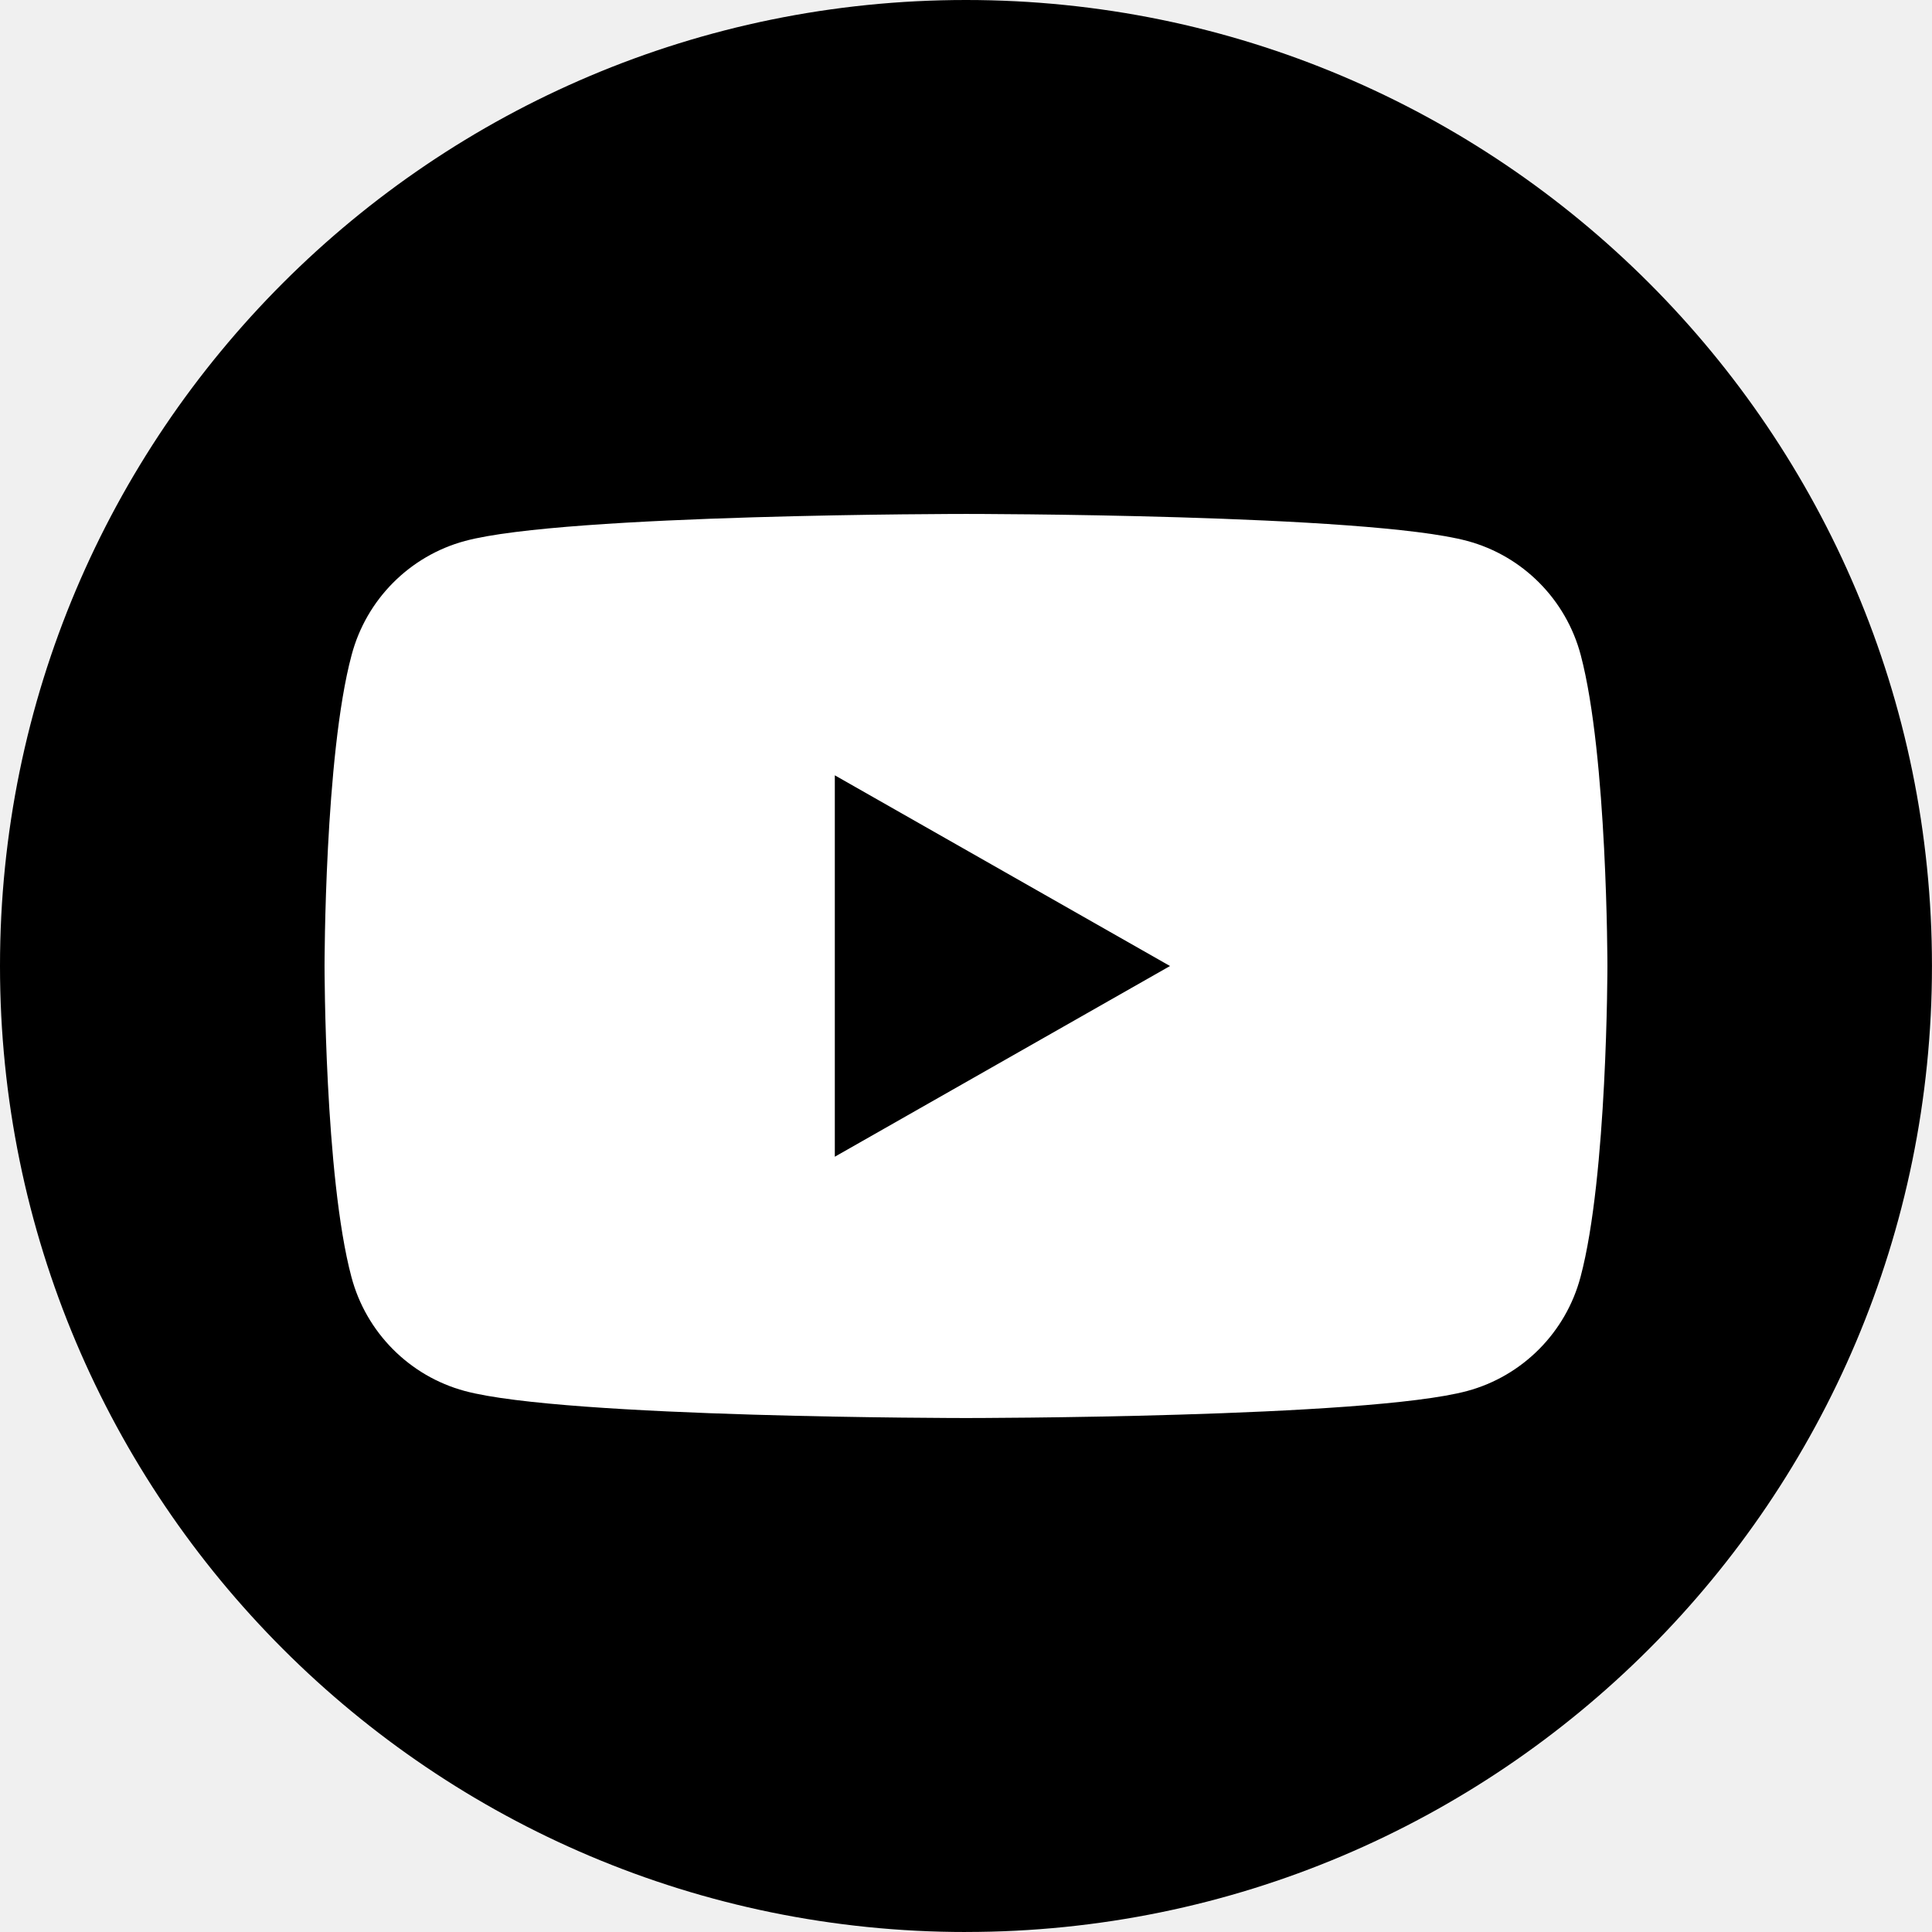
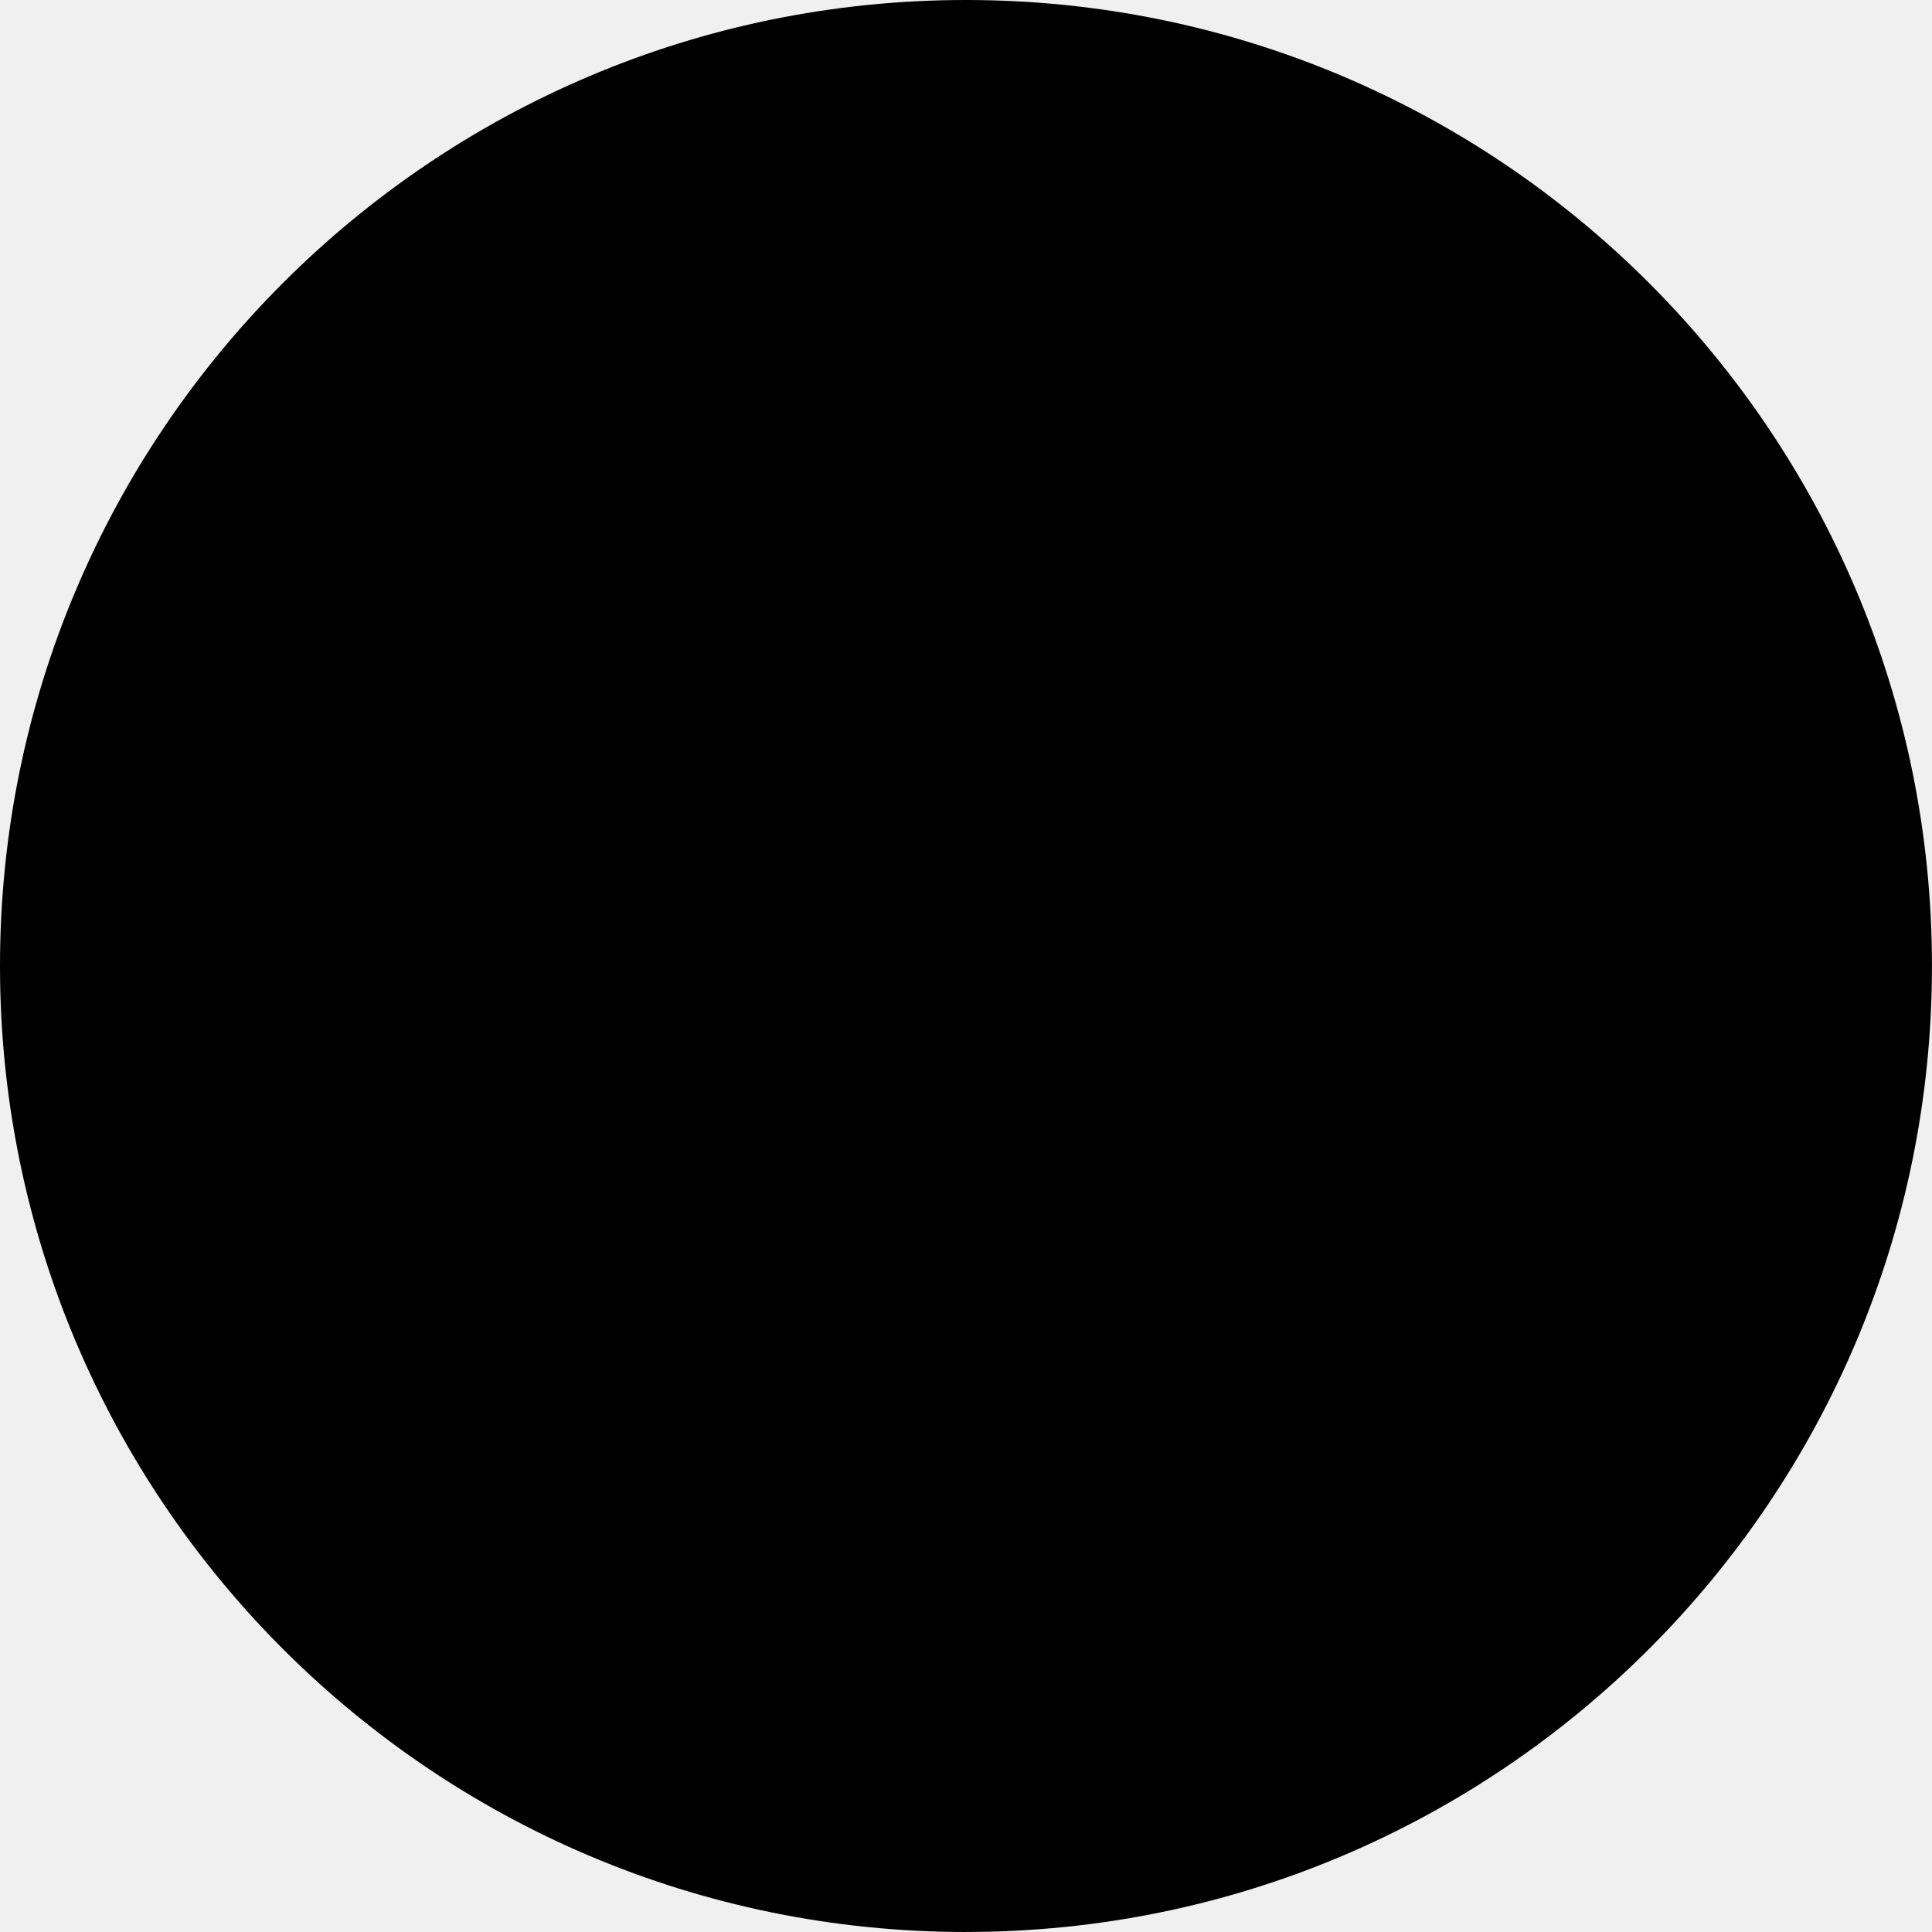
<svg xmlns="http://www.w3.org/2000/svg" id="Layer_2" viewBox="0 0 511.71 511.71">
  <defs>
-     <style>
-       .cls-1 {
-         fill: #fff;
-       }
-     </style>
  </defs>
  <g id="Layer_2-2" data-name="Layer_2">
    <g>
      <path d="M255.85,511.71C114.57,511.71,0,397.13,0,255.85S114.57,0,255.85,0s255.85,114.57,255.85,255.85-114.57,255.85-255.85,255.85Z" />
-       <path class="cls-1" d="M418.68,173.52c-3.89-14.74-15.4-26.3-30.04-30.24-26.51-7.16-132.74-7.16-132.74-7.16,0,0-106.28,0-132.74,7.16-14.63,3.94-26.15,15.5-30.04,30.24-7.16,26.66-7.16,82.33-7.16,82.33,0,0,0,55.67,7.11,82.33,3.89,14.74,15.4,26.3,30.04,30.24,26.51,7.16,132.74,7.16,132.74,7.16,0,0,106.28,0,132.74-7.16,14.63-3.94,26.15-15.5,30.04-30.24,7.11-26.66,7.11-82.33,7.11-82.33,0,0,0-55.67-7.06-82.33h0ZM221.11,306.36v-101.01l88.78,50.51-88.78,50.51Z" />
+       <path d="M418.68,173.52c-3.89-14.74-15.4-26.3-30.04-30.24-26.51-7.16-132.74-7.16-132.74-7.16,0,0-106.28,0-132.74,7.16-14.63,3.94-26.15,15.5-30.04,30.24-7.16,26.66-7.16,82.33-7.16,82.33,0,0,0,55.67,7.11,82.33,3.89,14.74,15.4,26.3,30.04,30.24,26.51,7.16,132.74,7.16,132.74,7.16,0,0,106.28,0,132.74-7.16,14.63-3.94,26.15-15.5,30.04-30.24,7.11-26.66,7.11-82.33,7.11-82.33,0,0,0-55.67-7.06-82.33h0ZM221.11,306.36v-101.01l88.78,50.51-88.78,50.51Z" />
    </g>
  </g>
</svg>
